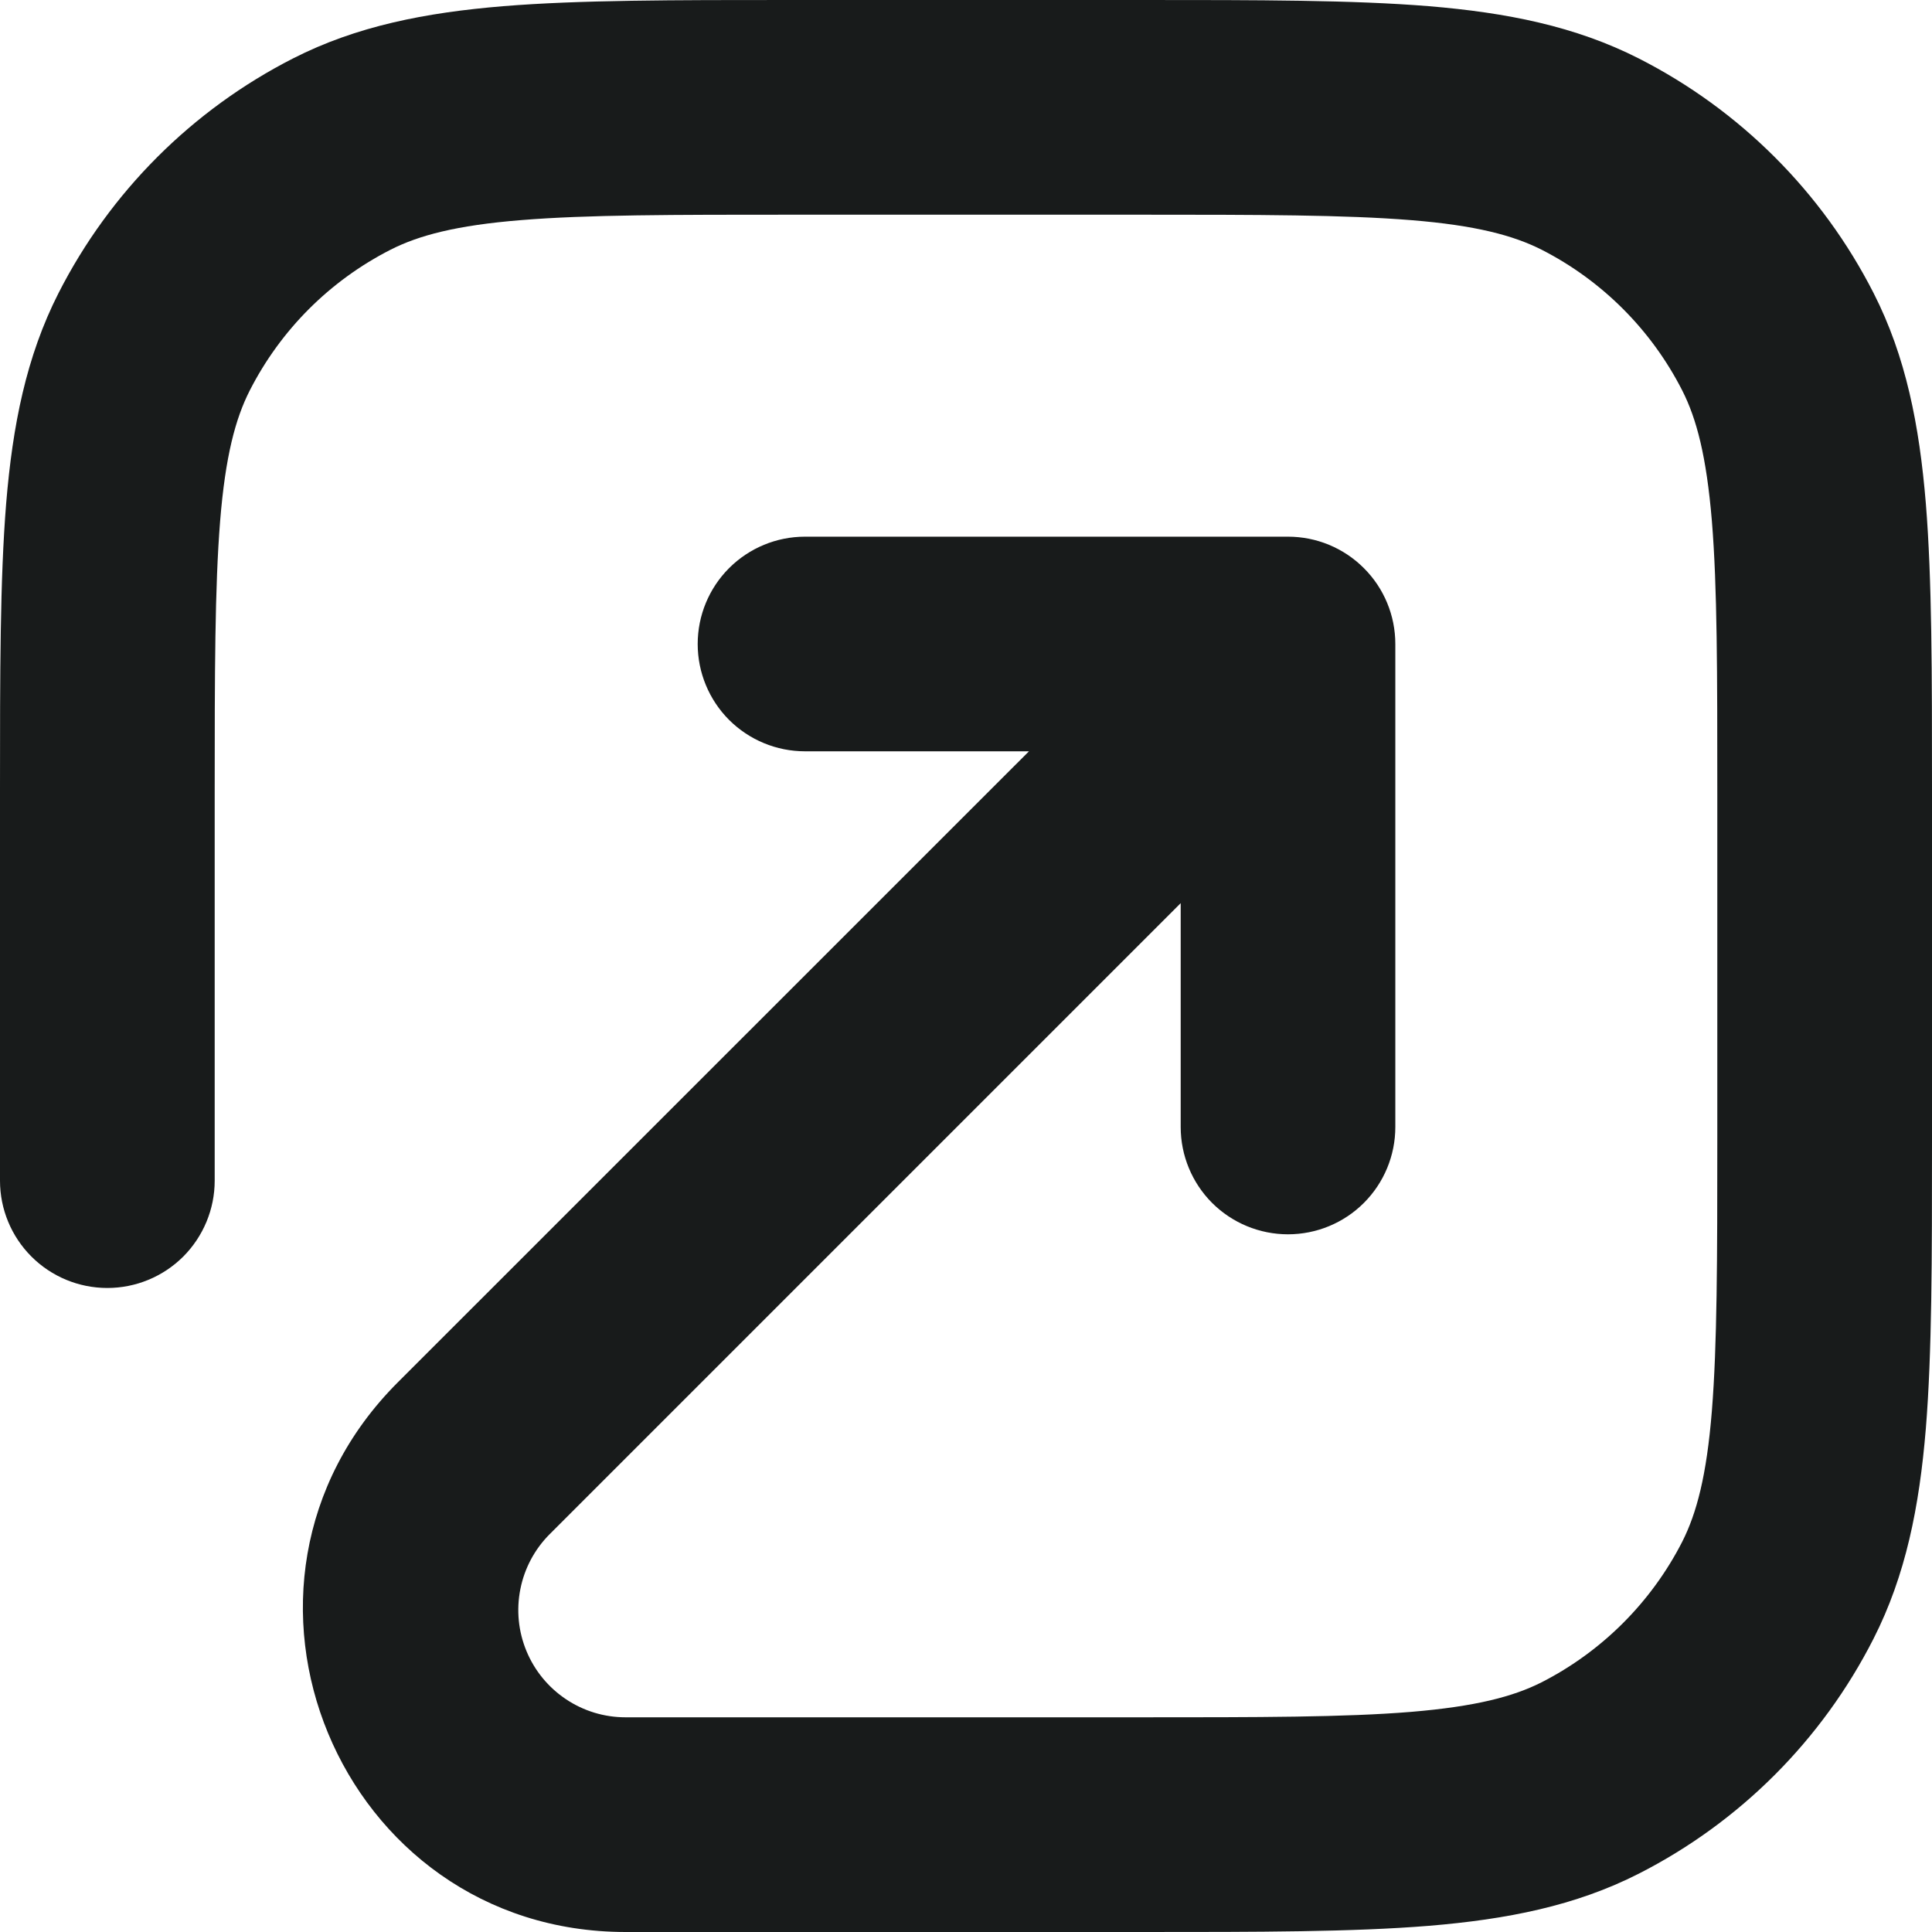
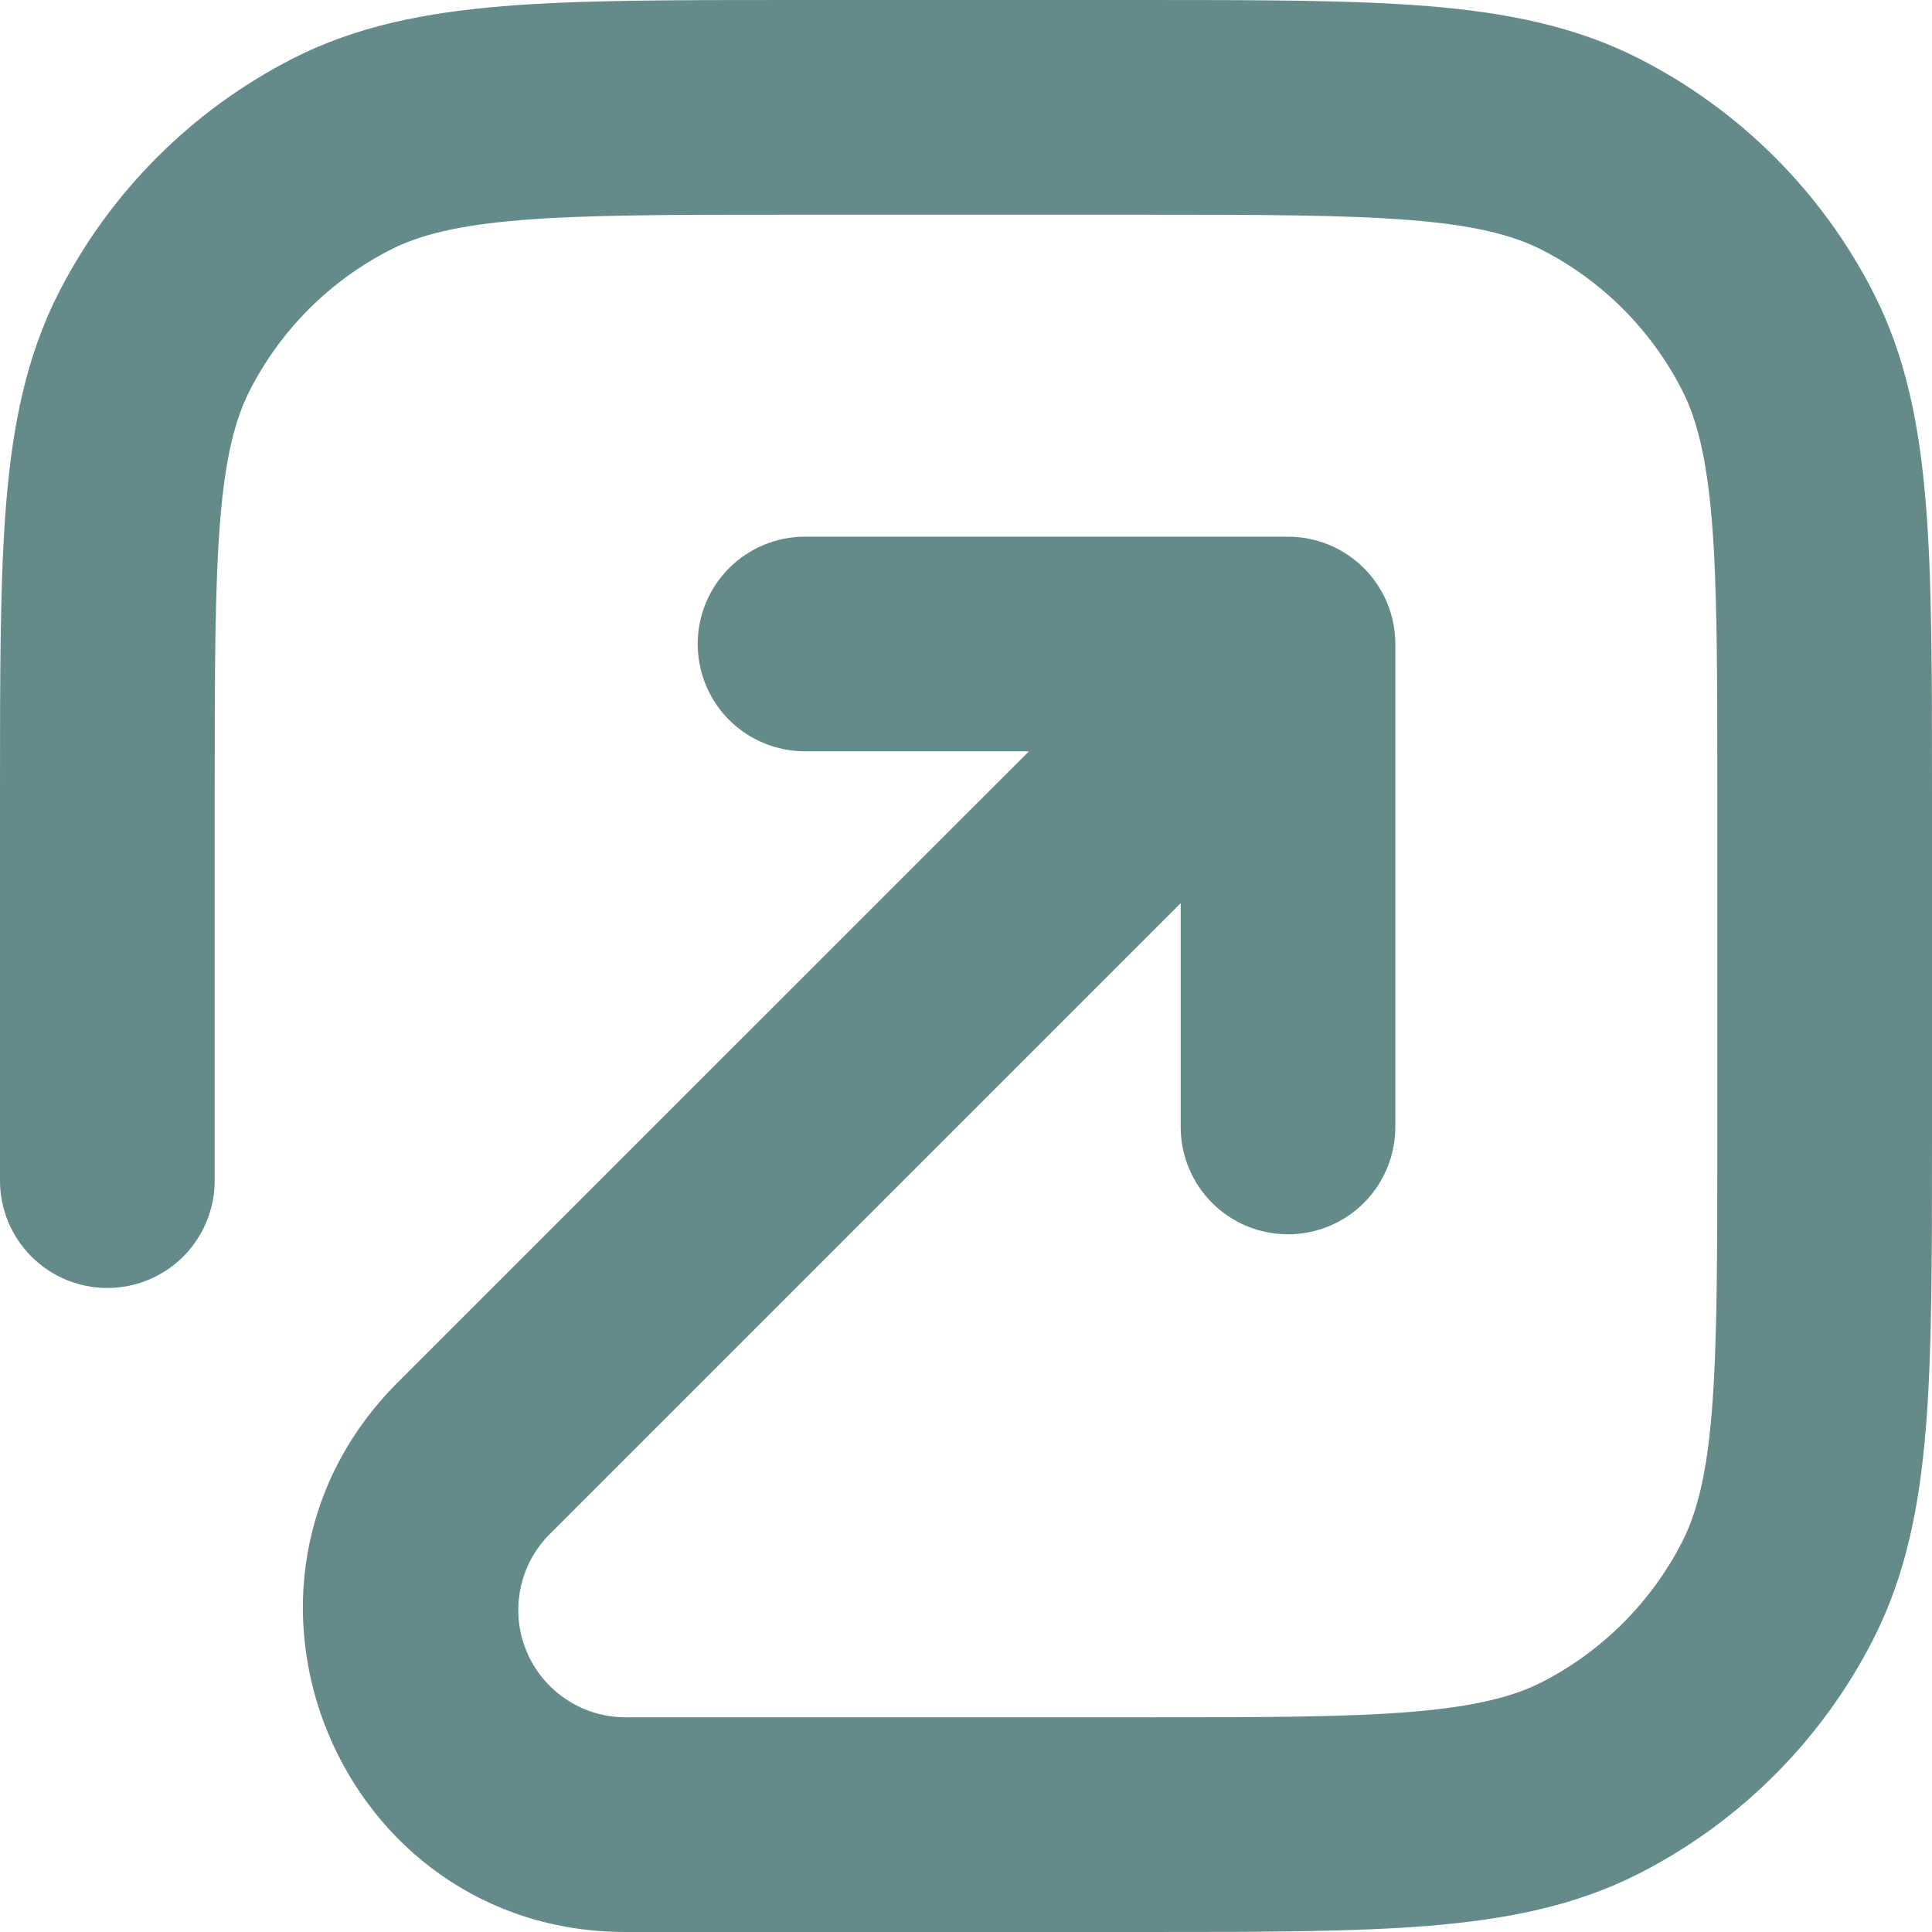
<svg xmlns="http://www.w3.org/2000/svg" width="32" height="32" viewBox="0 0 32 32" fill="none">
-   <path d="M13.08 0H18.92C20.847 0 22.402 5.20989e-07 23.661 0.102C24.955 0.209 26.093 0.434 27.145 0.969C28.819 1.821 30.18 3.181 31.033 4.855C31.569 5.907 31.791 7.045 31.898 8.339C32 9.598 32 11.153 32 13.08V18.92C32 20.847 32 22.402 31.898 23.661C31.791 24.955 31.566 26.093 31.03 27.145C30.179 28.819 28.819 30.18 27.145 31.033C26.093 31.569 24.955 31.791 23.661 31.898C22.402 32 20.847 32 18.92 32H10.363C5.611 32 3.228 26.254 6.59 22.895L17.043 12.444H13.333C12.862 12.444 12.41 12.257 12.076 11.924C11.743 11.59 11.556 11.138 11.556 10.667C11.556 10.195 11.743 9.743 12.076 9.41C12.41 9.076 12.862 8.889 13.333 8.889H21.333C21.805 8.889 22.257 9.076 22.59 9.41C22.924 9.743 23.111 10.195 23.111 10.667V18.667C23.111 19.138 22.924 19.59 22.59 19.924C22.257 20.257 21.805 20.444 21.333 20.444C20.862 20.444 20.41 20.257 20.076 19.924C19.743 19.59 19.556 19.138 19.556 18.667V14.959L9.105 25.41C8.856 25.659 8.687 25.976 8.619 26.32C8.55 26.665 8.585 27.022 8.72 27.347C8.854 27.671 9.082 27.949 9.374 28.144C9.666 28.34 10.009 28.444 10.361 28.444H18.844C20.866 28.444 22.274 28.444 23.372 28.354C24.446 28.264 25.064 28.101 25.534 27.864C26.536 27.352 27.352 26.536 27.864 25.534C28.101 25.064 28.267 24.446 28.354 23.369C28.442 22.274 28.444 20.866 28.444 18.844V13.156C28.444 11.136 28.444 9.726 28.354 8.628C28.264 7.554 28.101 6.936 27.864 6.469C27.353 5.465 26.537 4.648 25.534 4.136C25.064 3.899 24.446 3.733 23.369 3.646C22.274 3.558 20.866 3.556 18.844 3.556H13.156C11.136 3.556 9.726 3.556 8.628 3.646C7.554 3.733 6.936 3.899 6.469 4.136C5.464 4.648 4.648 5.464 4.136 6.469C3.899 6.936 3.733 7.554 3.646 8.631C3.558 9.726 3.556 11.136 3.556 13.156V19.556C3.556 20.027 3.368 20.479 3.035 20.813C2.701 21.146 2.249 21.333 1.778 21.333C1.306 21.333 0.854 21.146 0.521 20.813C0.187 20.479 0 20.027 0 19.556V13.08C0 11.153 5.20989e-07 9.598 0.102 8.339C0.209 7.045 0.434 5.907 0.969 4.855C1.821 3.181 3.181 1.82 4.855 0.967C5.907 0.431 7.045 0.209 8.339 0.102C9.598 5.20989e-07 11.153 0 13.08 0Z" fill="#181B1B" />
+   <path d="M13.08 0H18.92C20.847 0 22.402 5.20989e-07 23.661 0.102C24.955 0.209 26.093 0.434 27.145 0.969C28.819 1.821 30.18 3.181 31.033 4.855C31.569 5.907 31.791 7.045 31.898 8.339C32 9.598 32 11.153 32 13.08V18.92C32 20.847 32 22.402 31.898 23.661C31.791 24.955 31.566 26.093 31.03 27.145C30.179 28.819 28.819 30.18 27.145 31.033C26.093 31.569 24.955 31.791 23.661 31.898C22.402 32 20.847 32 18.92 32H10.363C5.611 32 3.228 26.254 6.59 22.895L17.043 12.444H13.333C12.862 12.444 12.41 12.257 12.076 11.924C11.743 11.59 11.556 11.138 11.556 10.667C11.556 10.195 11.743 9.743 12.076 9.41C12.41 9.076 12.862 8.889 13.333 8.889H21.333C21.805 8.889 22.257 9.076 22.59 9.41C22.924 9.743 23.111 10.195 23.111 10.667V18.667C23.111 19.138 22.924 19.59 22.59 19.924C22.257 20.257 21.805 20.444 21.333 20.444C20.862 20.444 20.41 20.257 20.076 19.924C19.743 19.59 19.556 19.138 19.556 18.667V14.959L9.105 25.41C8.856 25.659 8.687 25.976 8.619 26.32C8.55 26.665 8.585 27.022 8.72 27.347C8.854 27.671 9.082 27.949 9.374 28.144C9.666 28.34 10.009 28.444 10.361 28.444H18.844C20.866 28.444 22.274 28.444 23.372 28.354C24.446 28.264 25.064 28.101 25.534 27.864C26.536 27.352 27.352 26.536 27.864 25.534C28.101 25.064 28.267 24.446 28.354 23.369C28.442 22.274 28.444 20.866 28.444 18.844V13.156C28.444 11.136 28.444 9.726 28.354 8.628C28.264 7.554 28.101 6.936 27.864 6.469C27.353 5.465 26.537 4.648 25.534 4.136C25.064 3.899 24.446 3.733 23.369 3.646C22.274 3.558 20.866 3.556 18.844 3.556H13.156C11.136 3.556 9.726 3.556 8.628 3.646C7.554 3.733 6.936 3.899 6.469 4.136C5.464 4.648 4.648 5.464 4.136 6.469C3.899 6.936 3.733 7.554 3.646 8.631C3.558 9.726 3.556 11.136 3.556 13.156V19.556C3.556 20.027 3.368 20.479 3.035 20.813C2.701 21.146 2.249 21.333 1.778 21.333C1.306 21.333 0.854 21.146 0.521 20.813C0.187 20.479 0 20.027 0 19.556V13.08C0 11.153 5.20989e-07 9.598 0.102 8.339C0.209 7.045 0.434 5.907 0.969 4.855C1.821 3.181 3.181 1.82 4.855 0.967C5.907 0.431 7.045 0.209 8.339 0.102C9.598 5.20989e-07 11.153 0 13.08 0Z" fill="#648a8a" />
</svg>
